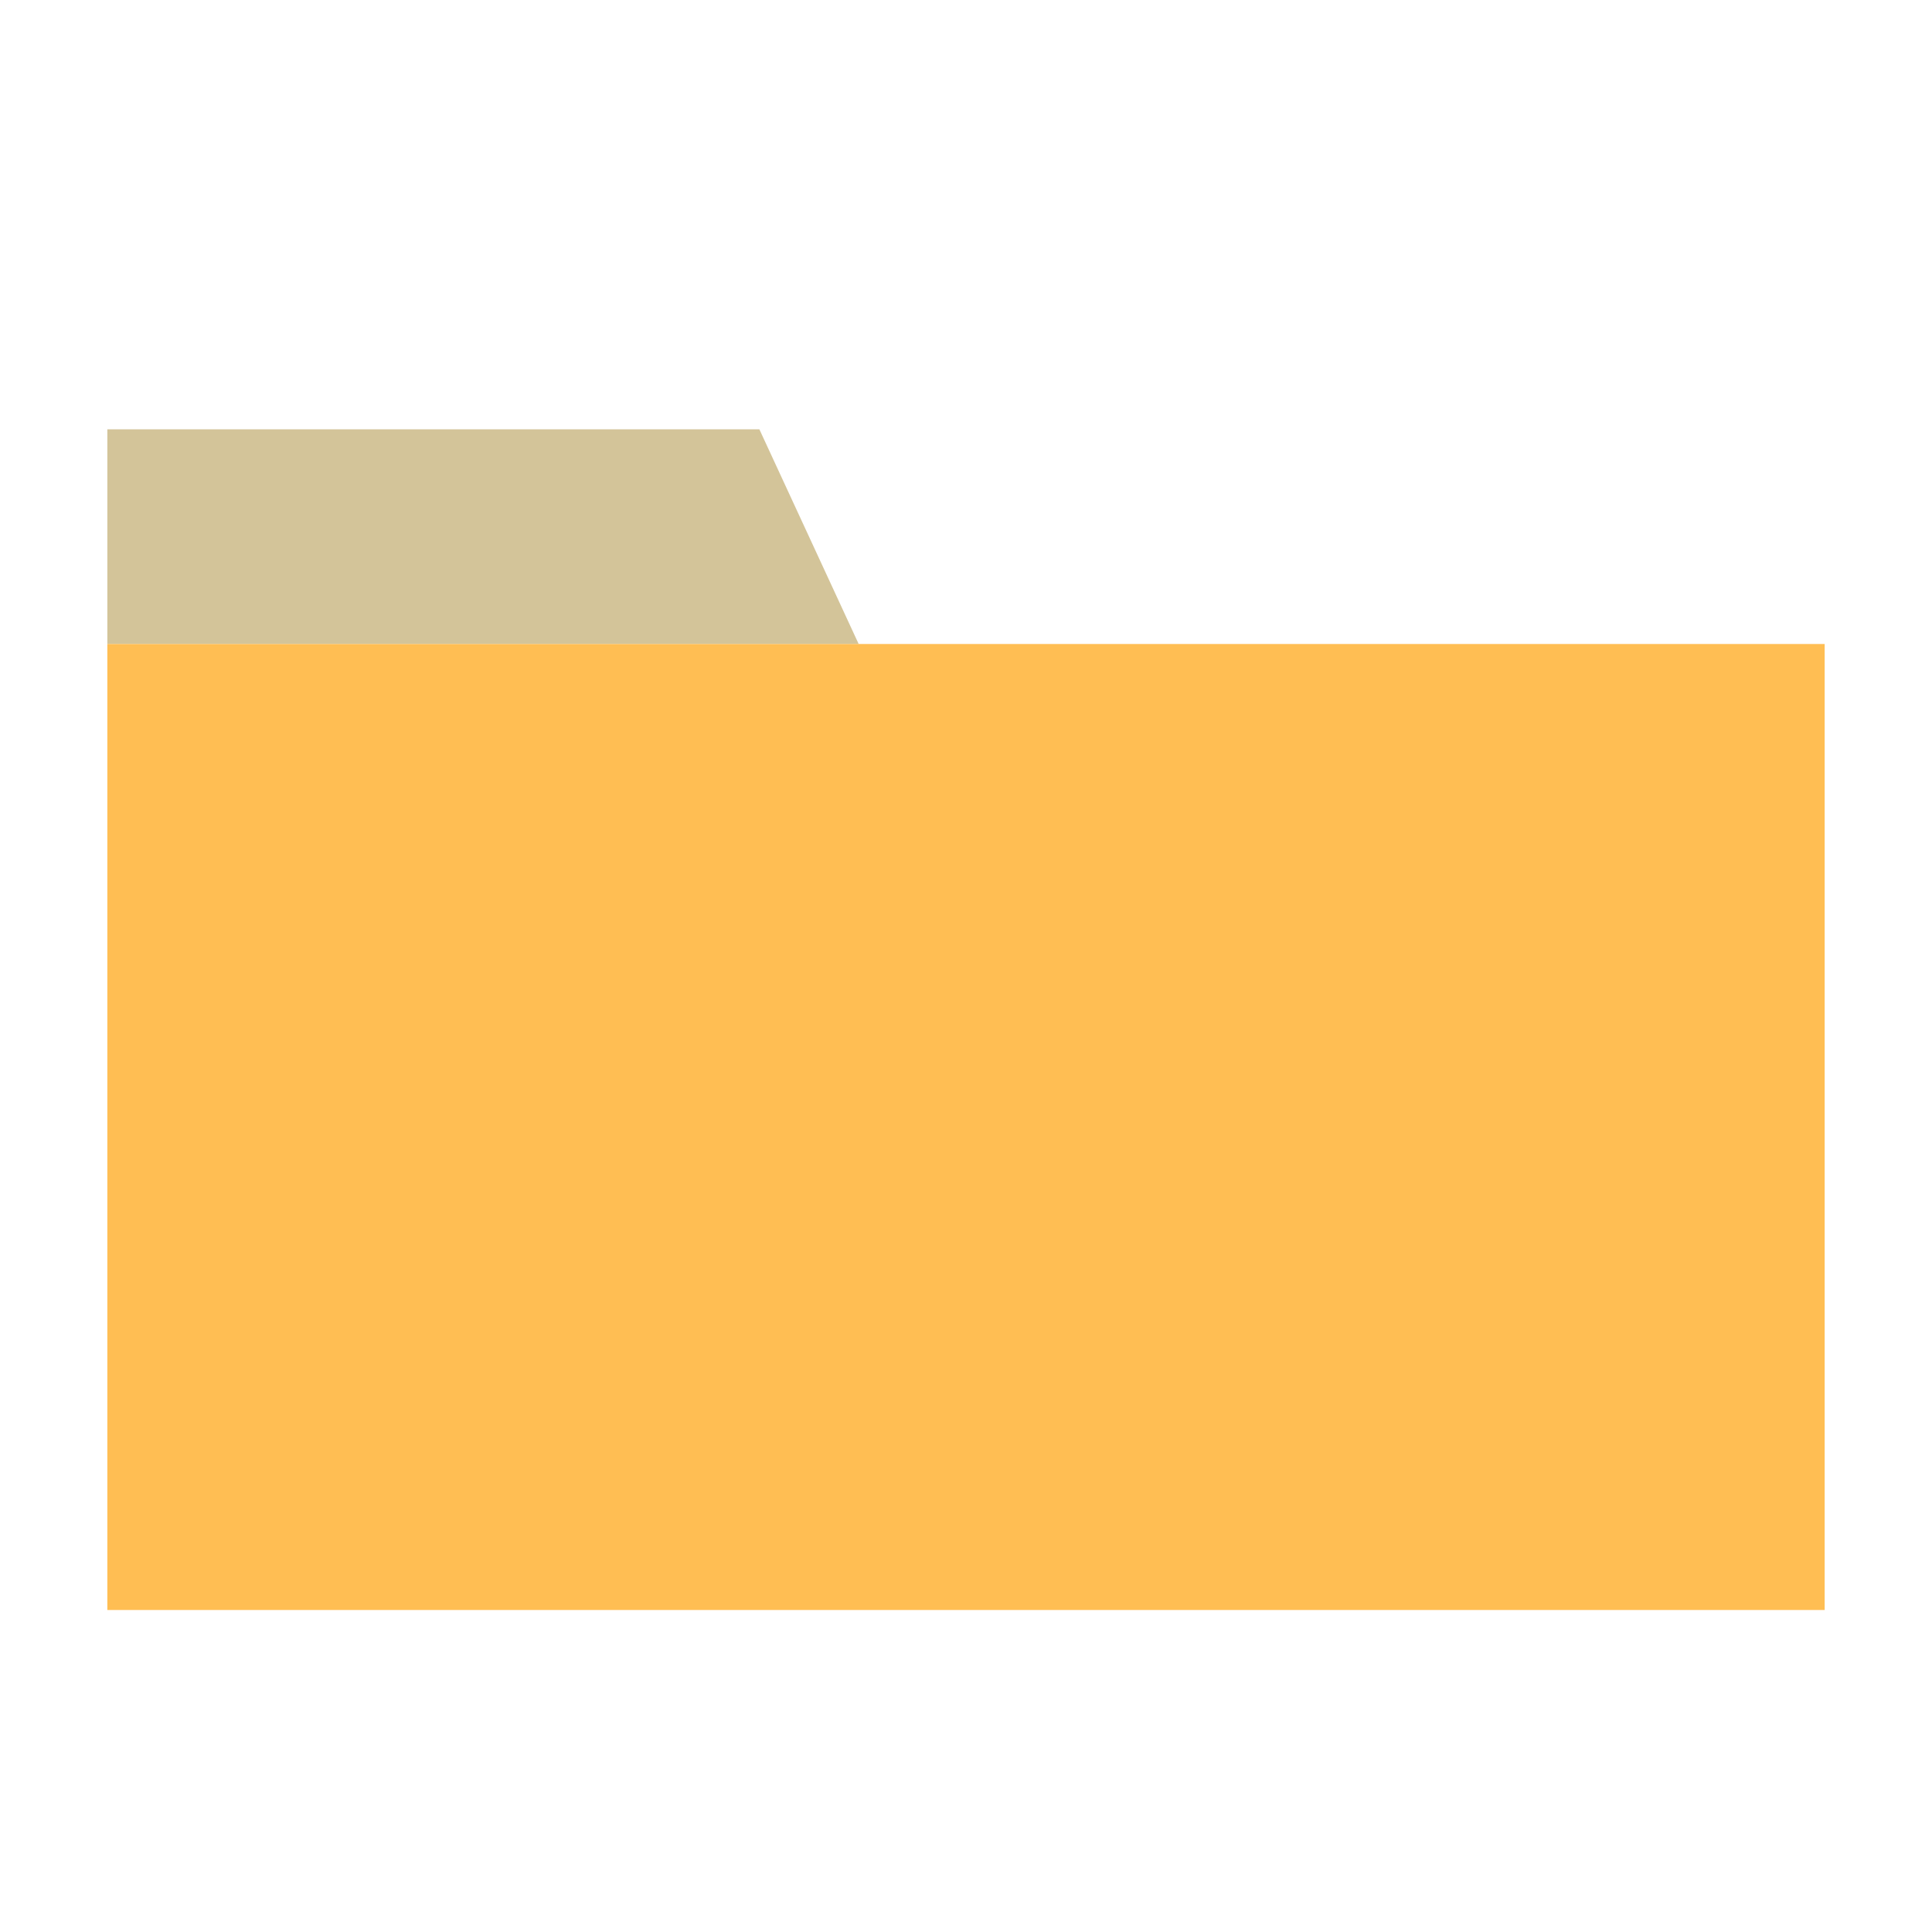
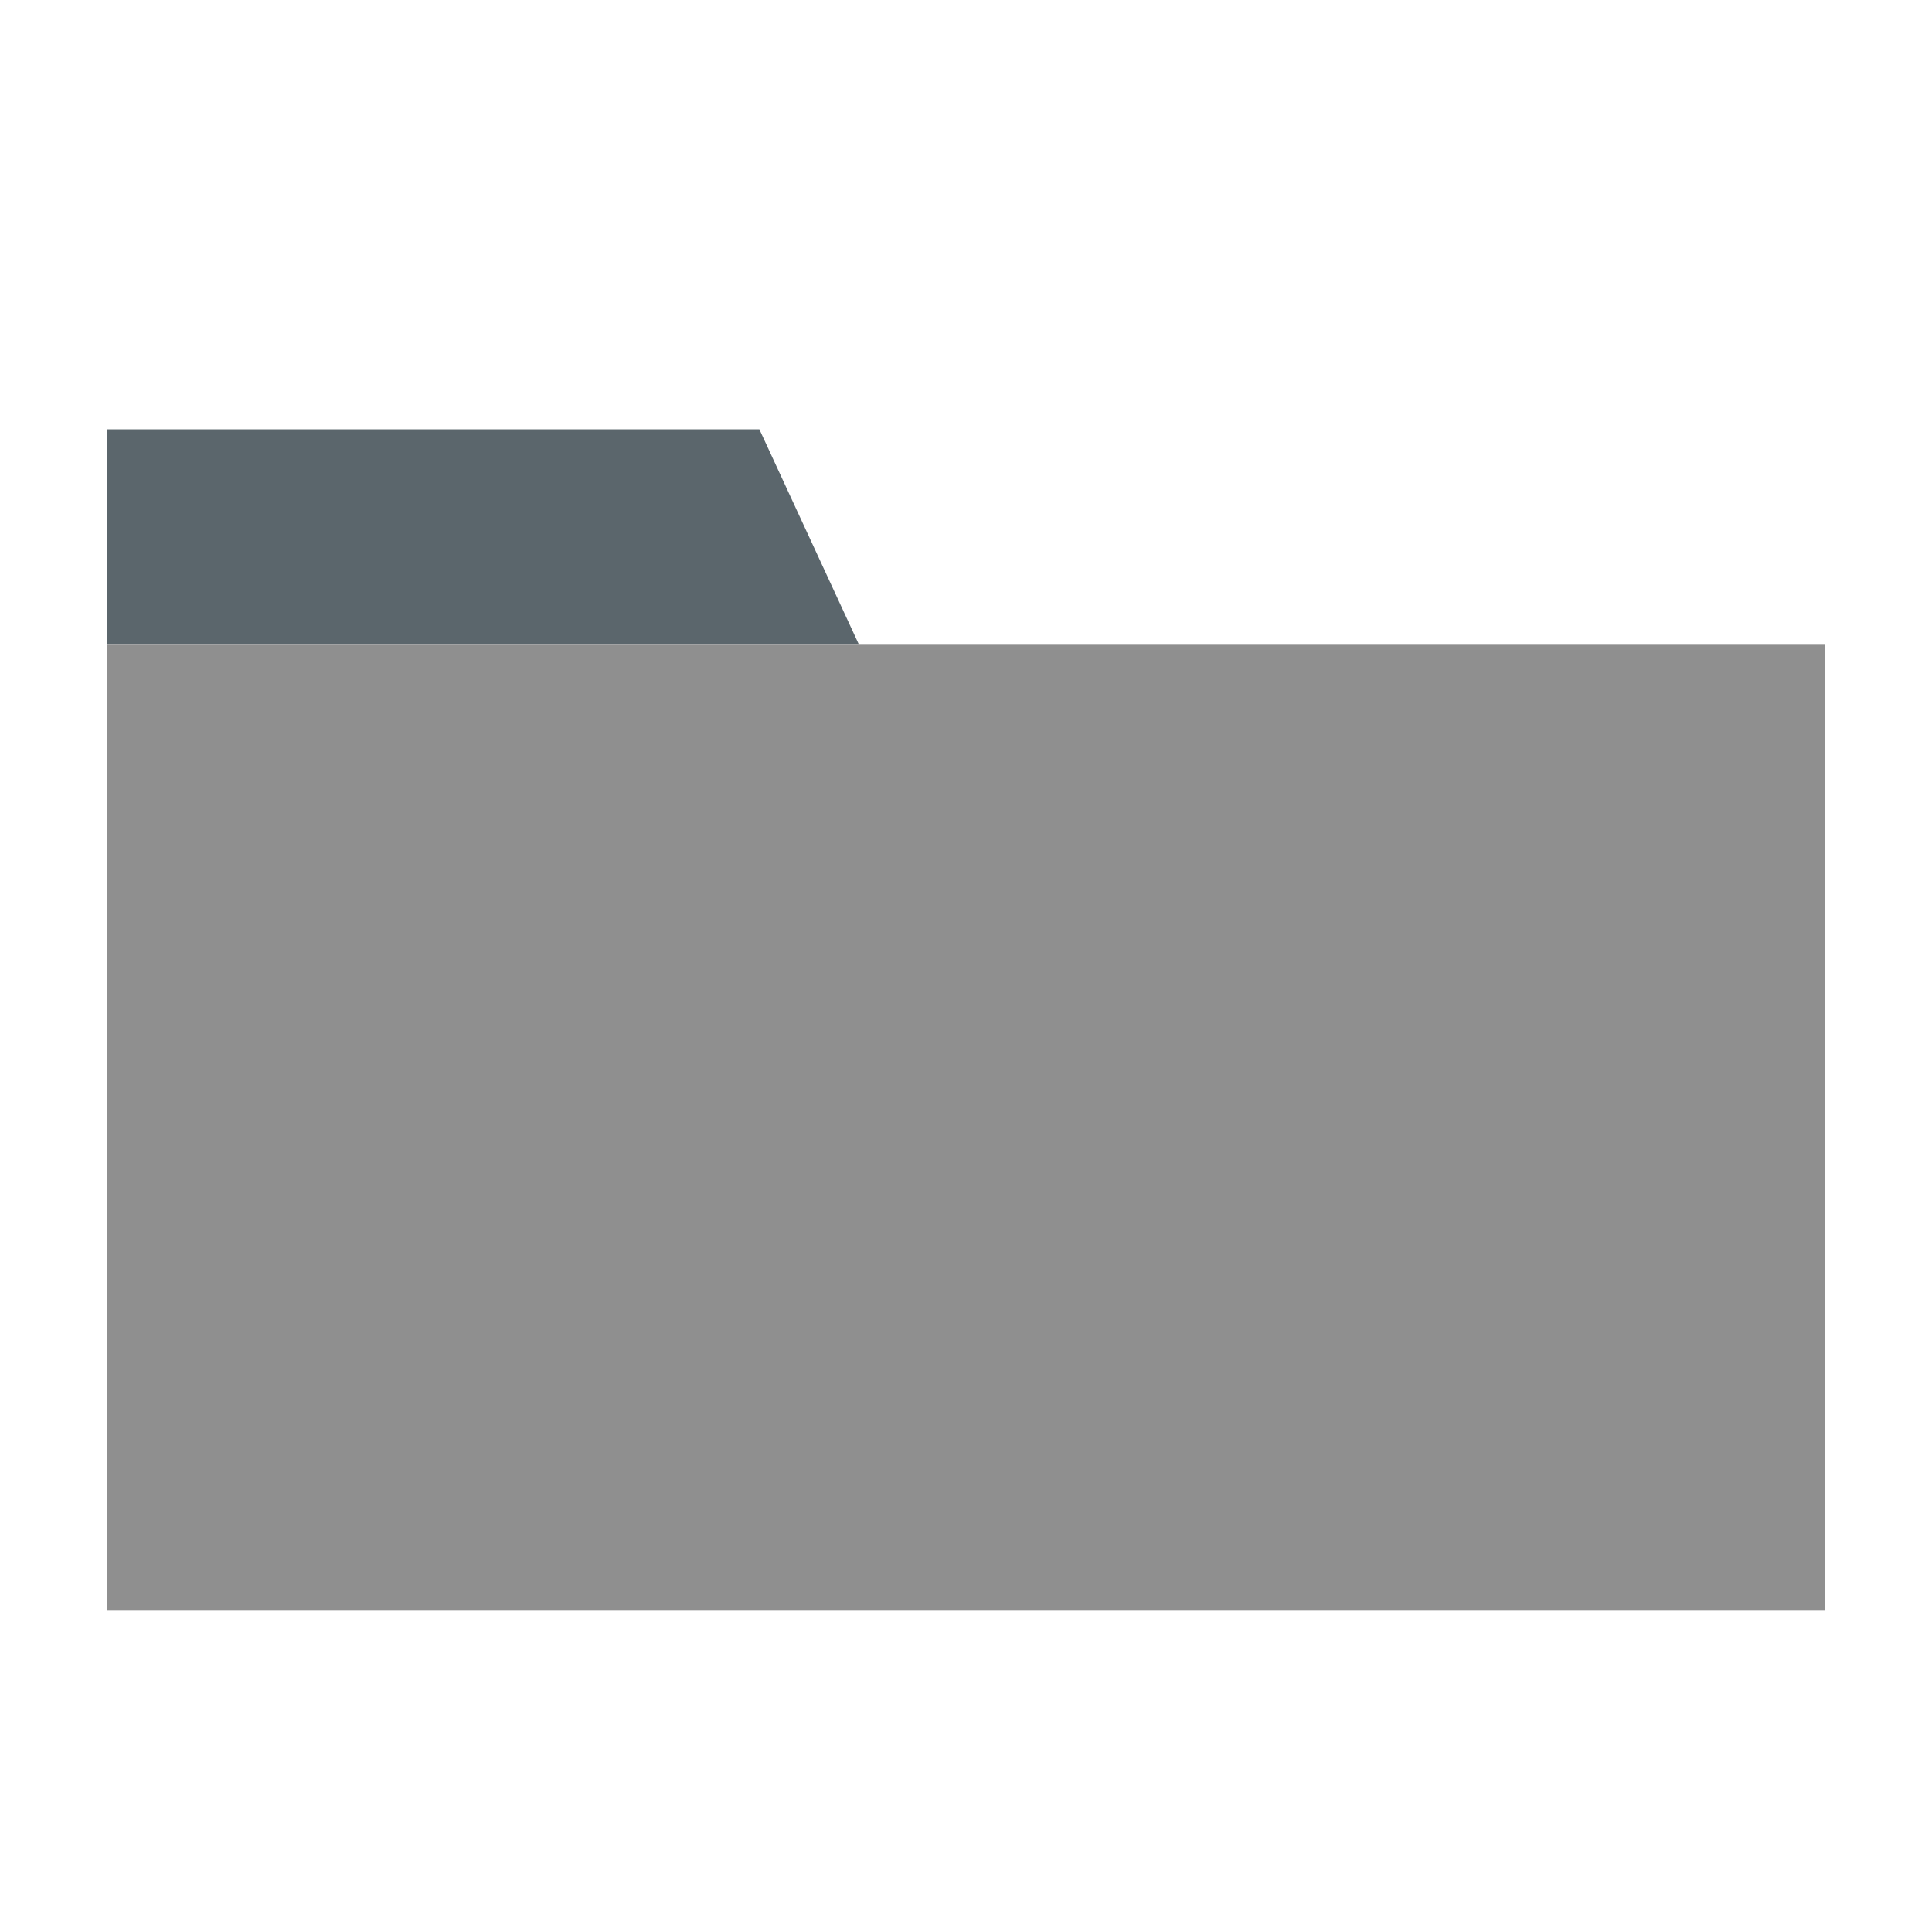
<svg xmlns="http://www.w3.org/2000/svg" width="18px" height="18px" viewBox="0 0 18 18" version="1.1">
  <defs />
-   <g id="切图专用" stroke="none" stroke-width="1" fill="none" fill-rule="evenodd" transform="translate(-429, -48)">
-     <g id="icon_folder" transform="translate(429, 48)" fill-rule="nonzero">
-       <g transform="translate(1, 4)" id="Shape">
-         <polygon fill="#D3C499" points="0 0 6.075 0 7 2 0 2" />
-         <polygon fill="#FFBE53" points="0 2 16 2 16 11 0 11" />
+   <g id="Page-1" stroke="none" stroke-width="1" fill="none" fill-rule="evenodd">
+     <g id="切图专用" transform="translate(-447, -79)" fill-rule="nonzero">
+       <g id="icon_folder" transform="translate(447, 79)">
+         <g transform="translate(1, 4)" id="Shape">
+           <polygon fill="#5B666C" points="0 0 6.075 0 7 2 0 2" />
+           <polygon fill="#8F8F8F" points="0 2 16 2 16 11 0 11" />
+         </g>
      </g>
    </g>
  </g>
</svg>
